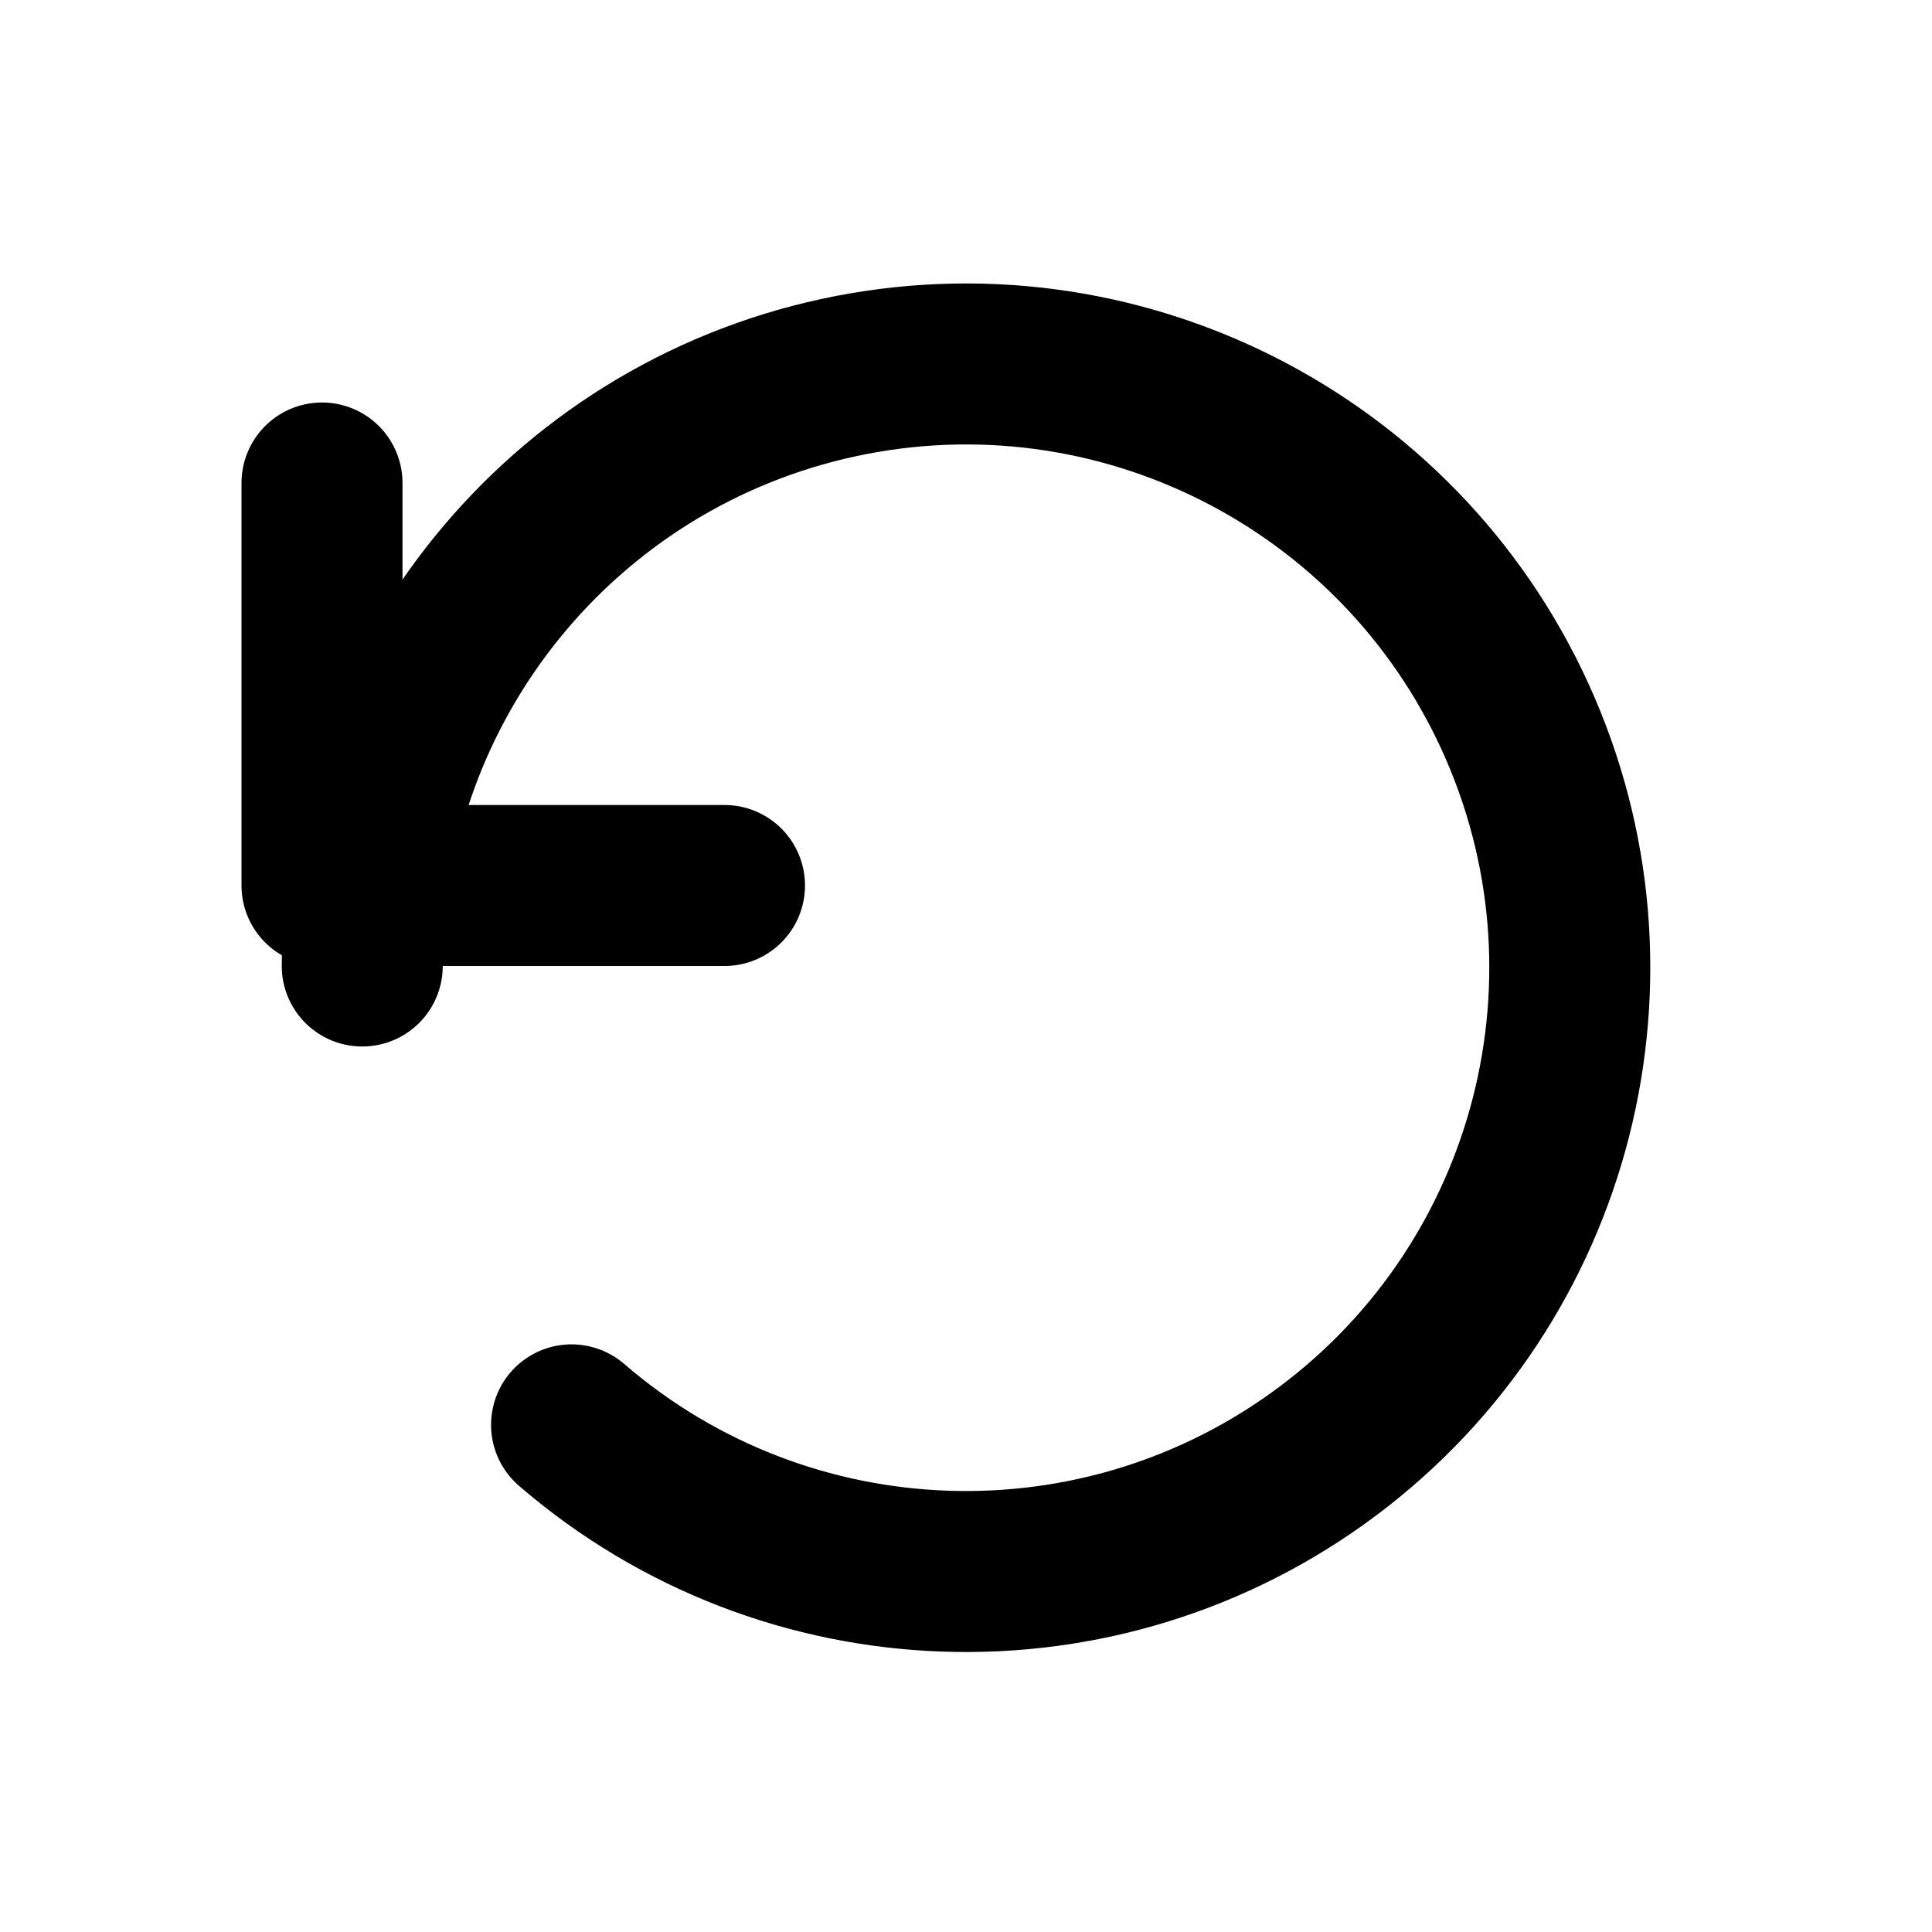
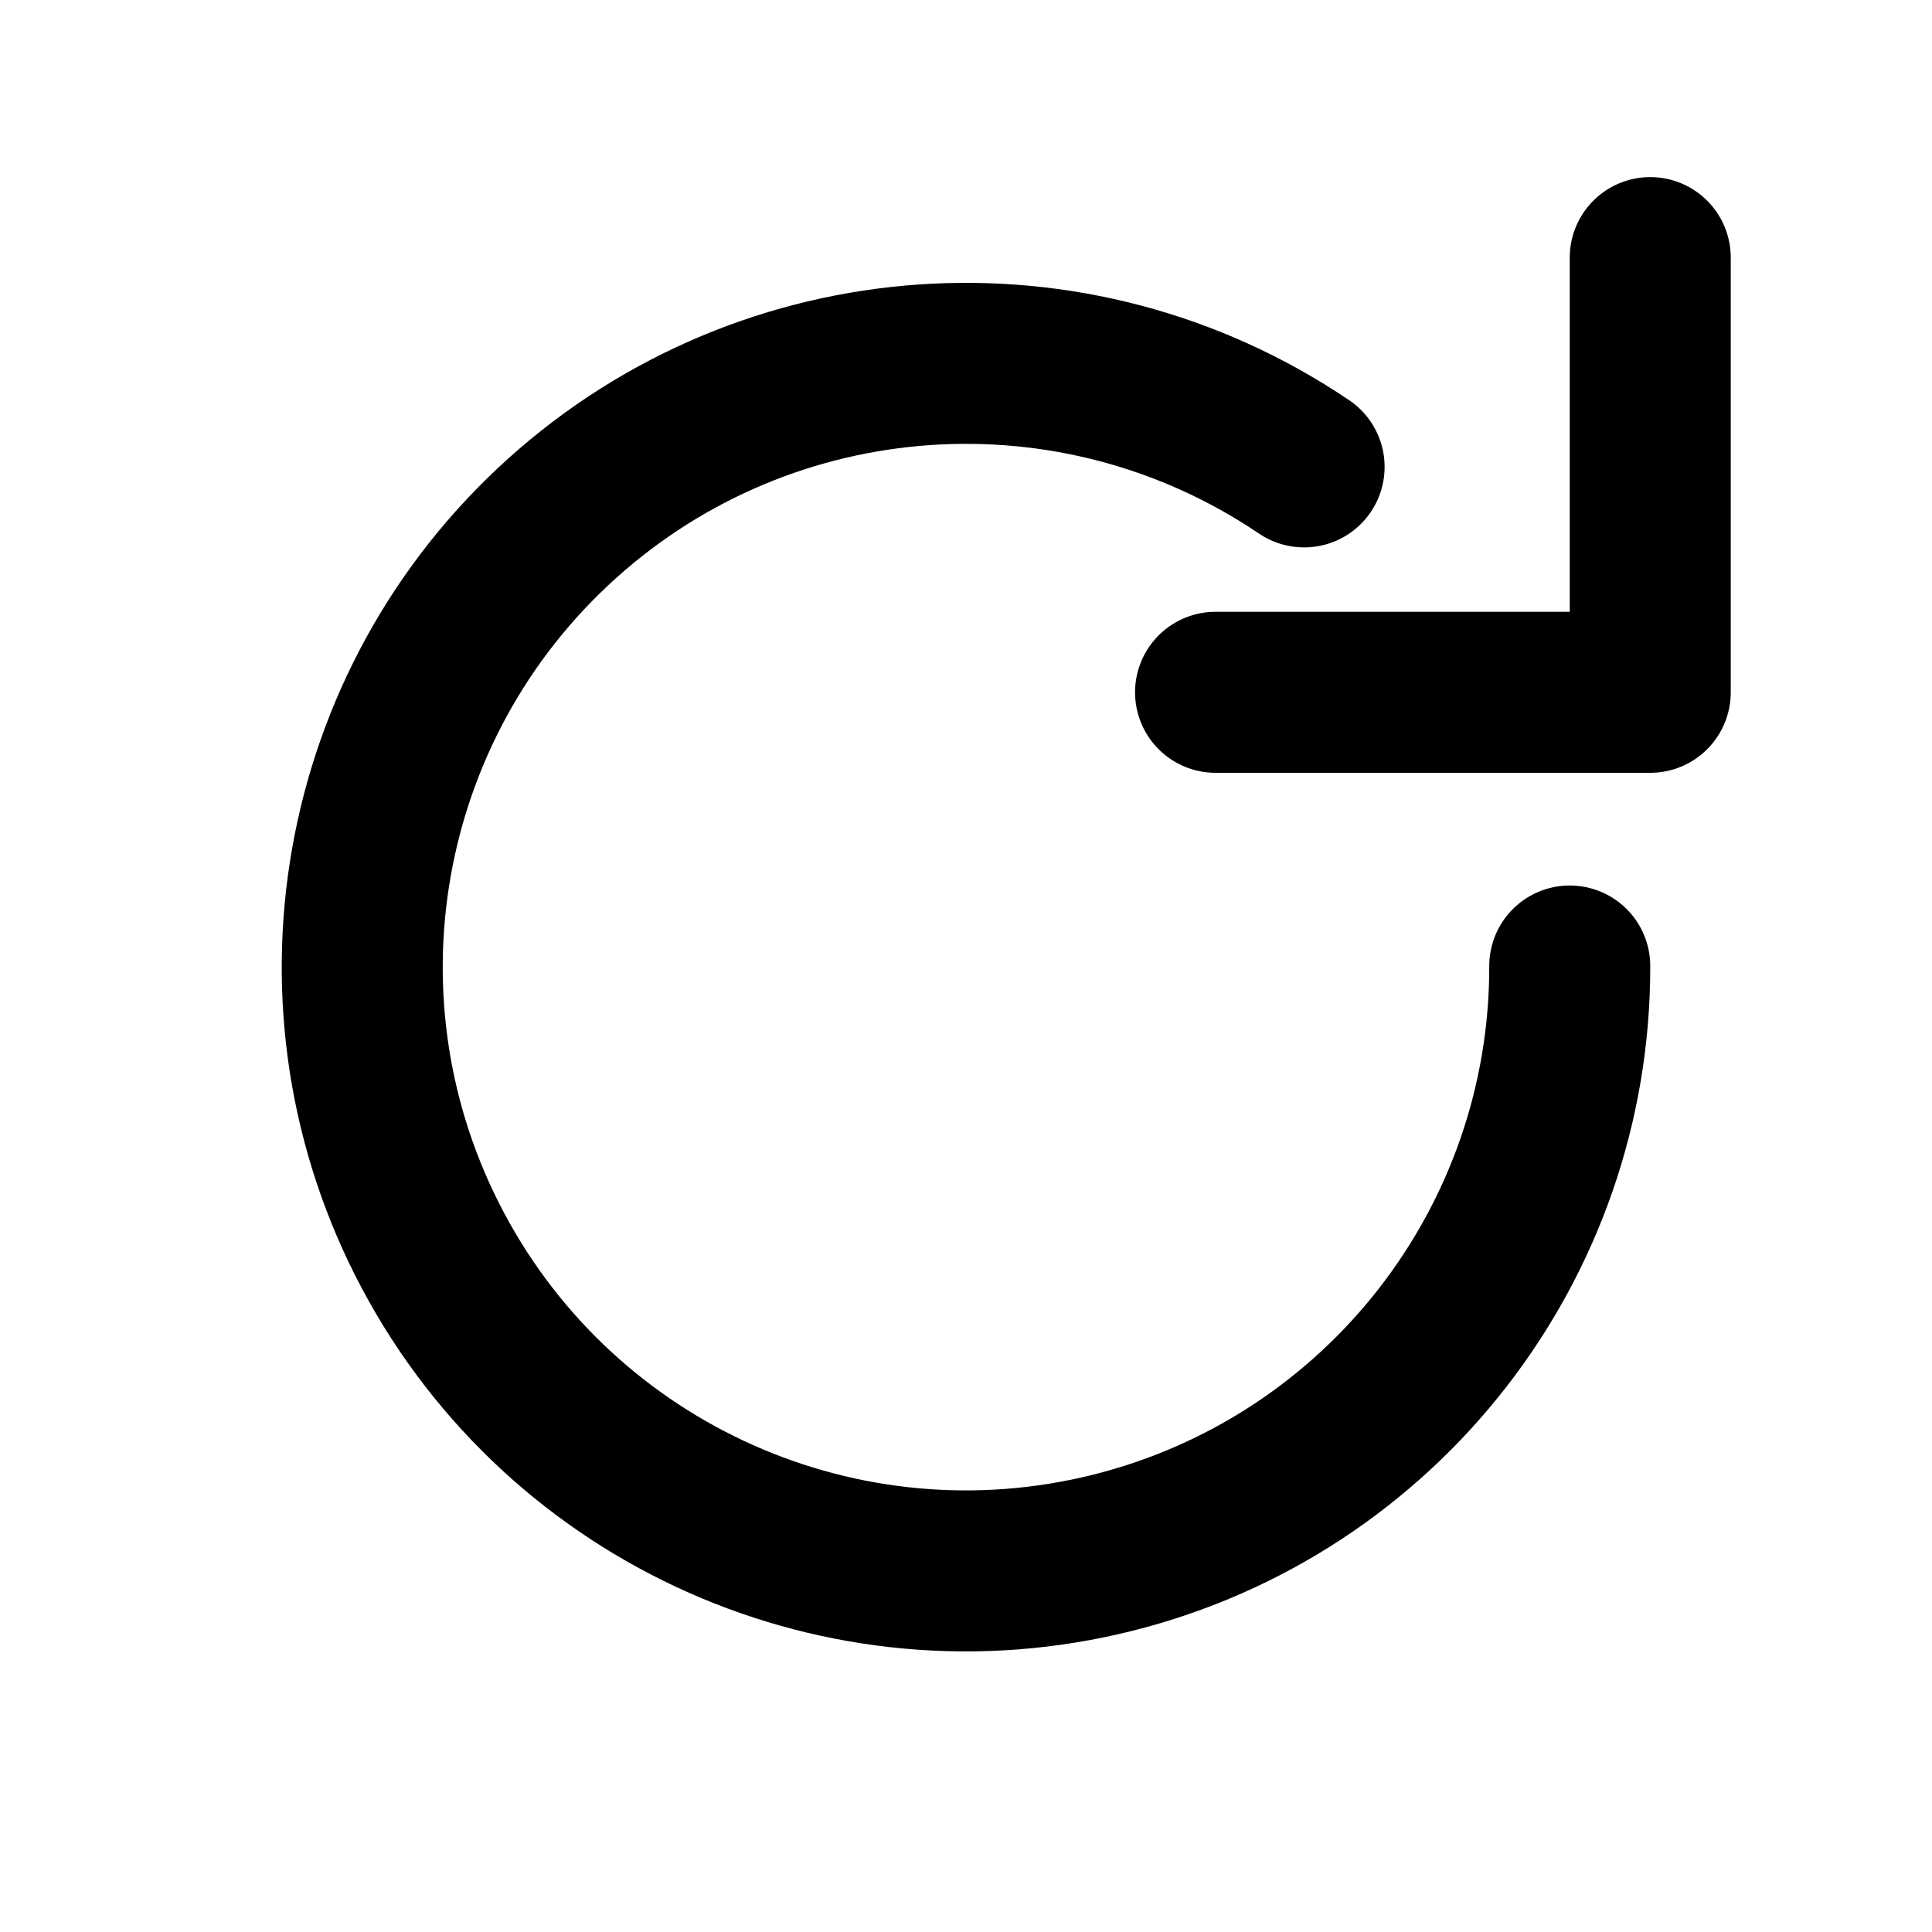
<svg xmlns="http://www.w3.org/2000/svg" viewBox="0 0 24 24" fill="none" stroke="currentColor" stroke-width="2" stroke-linecap="round" stroke-linejoin="round">
-   <path d="M4.5 12a7.5 7.5 0 1 1 2.6 5.7" />
-   <path d="M4 6v5h5" />
+   <path d="M19.5 12a7.5 7.5 0 1 1-3.3-6.2" />
+   <path d="M20.5 3.2v5.4h-5.4" />
</svg>
